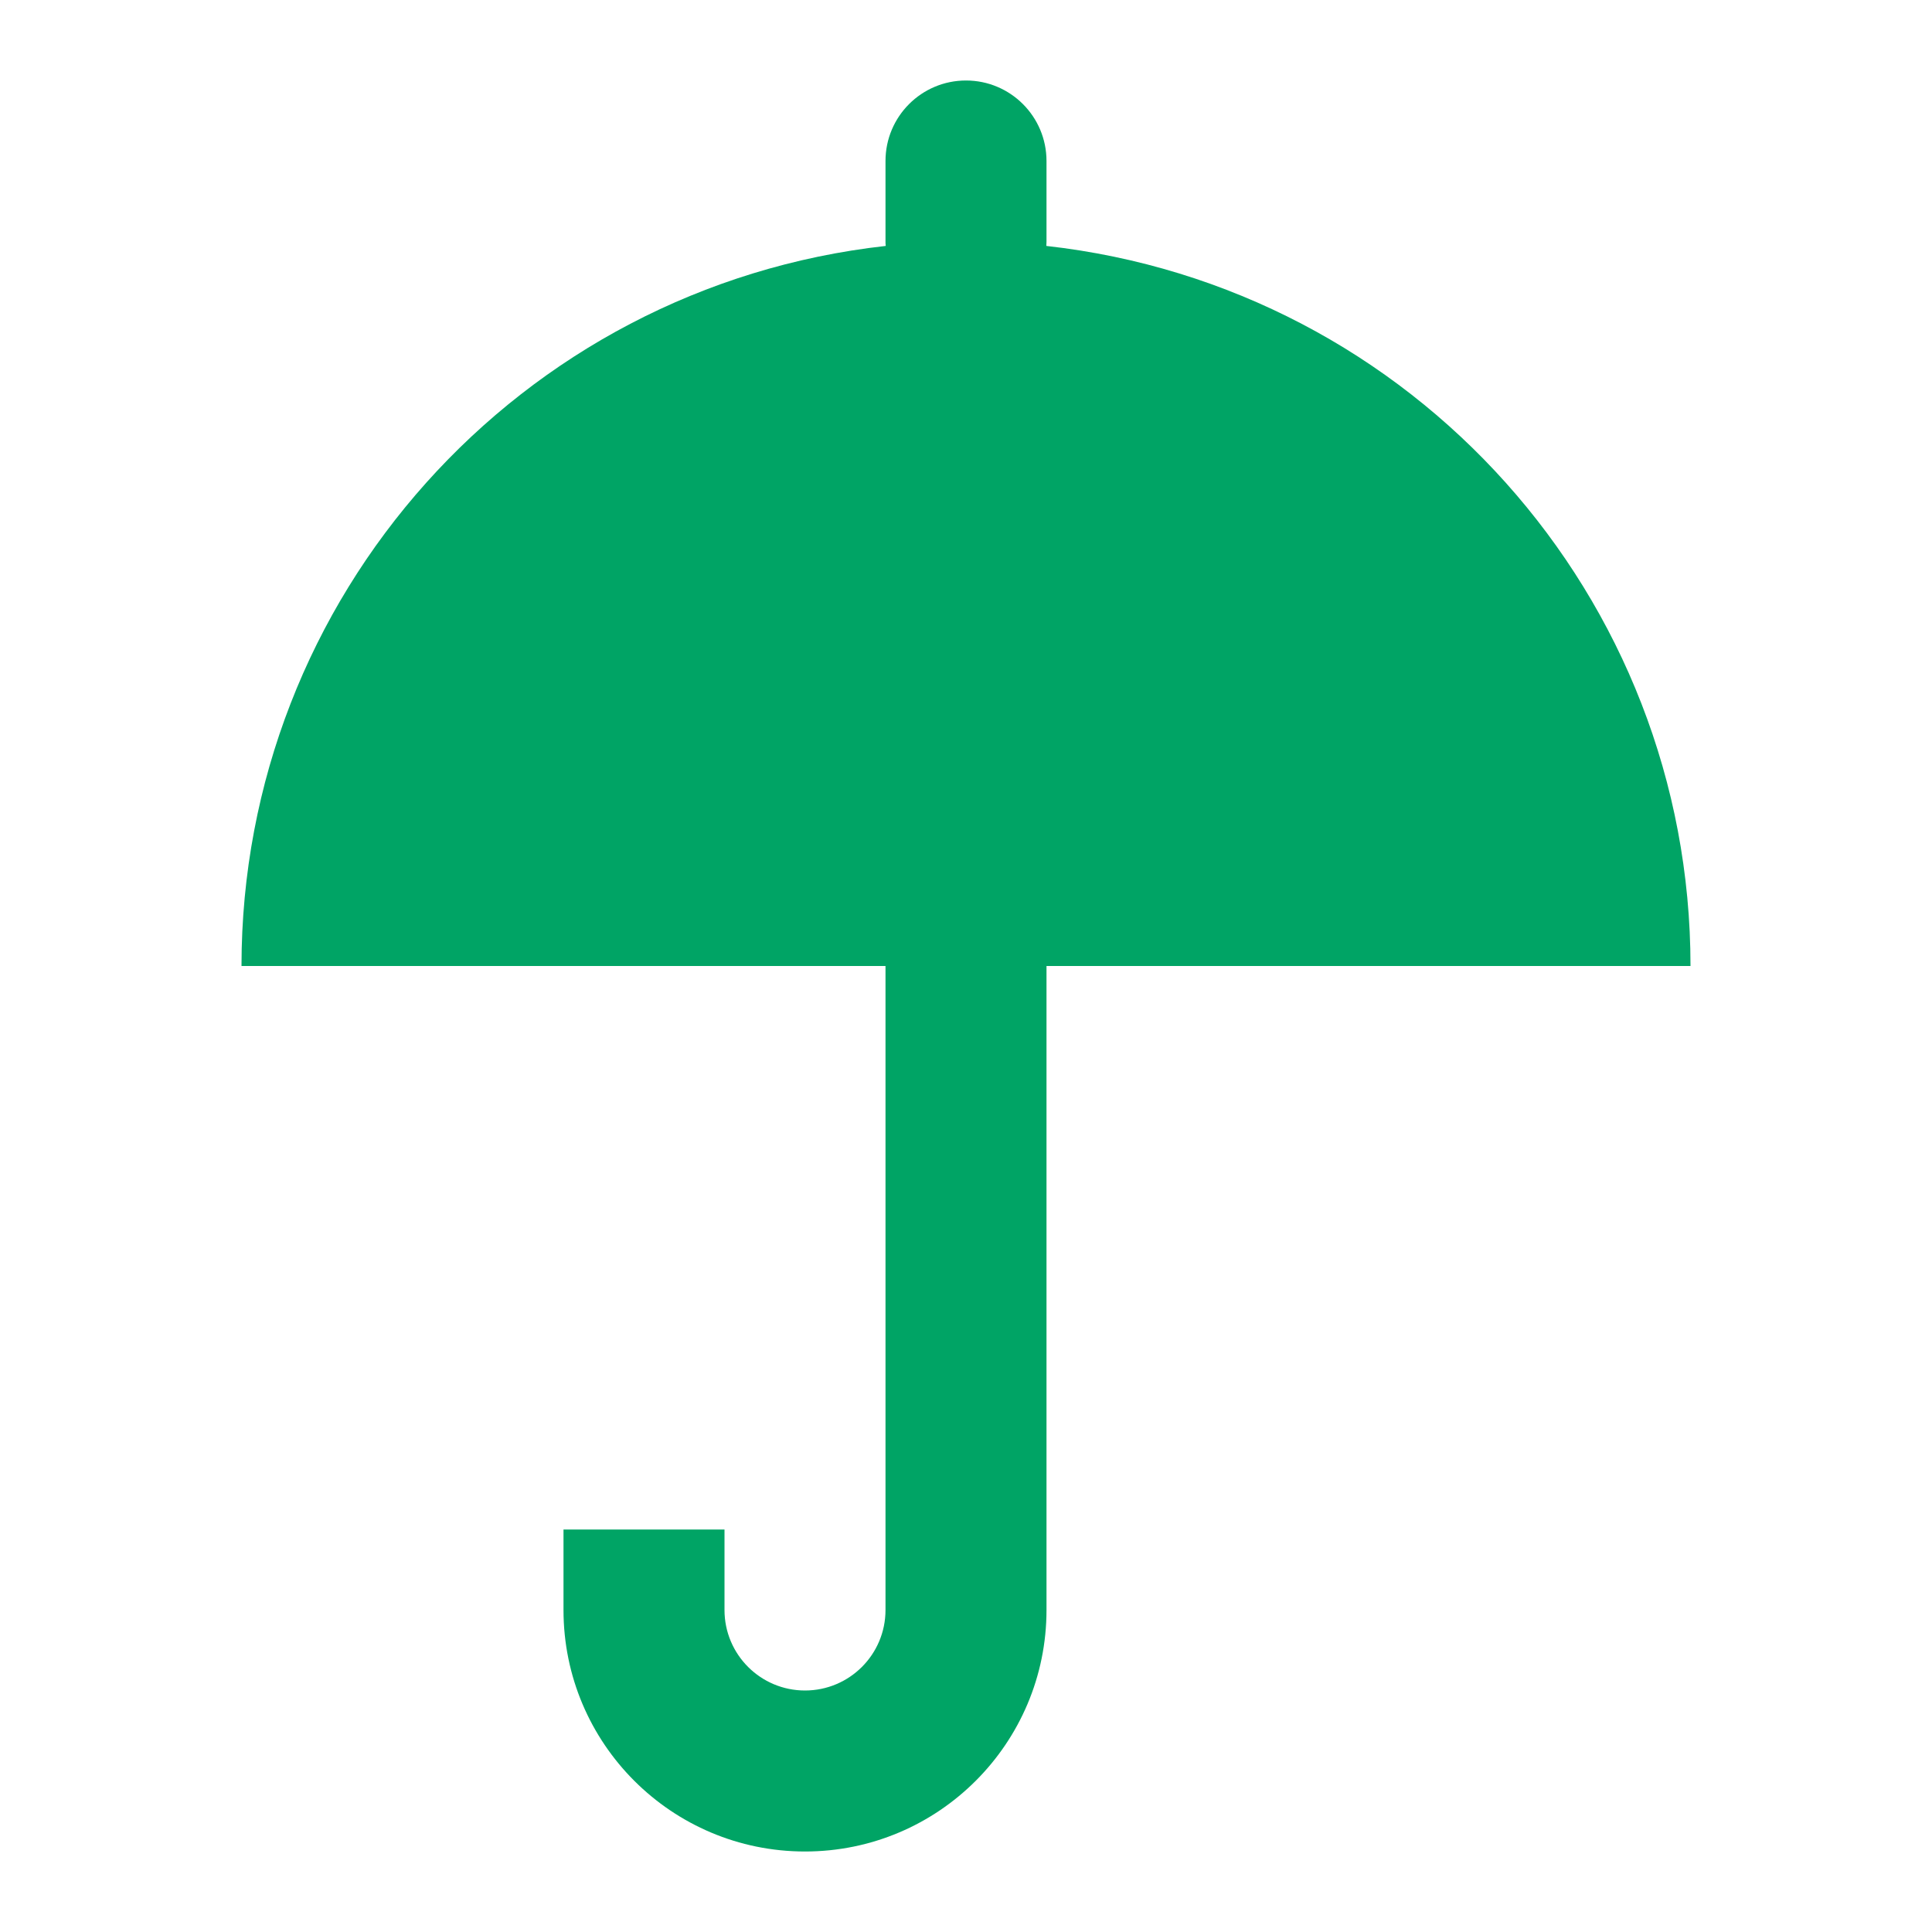
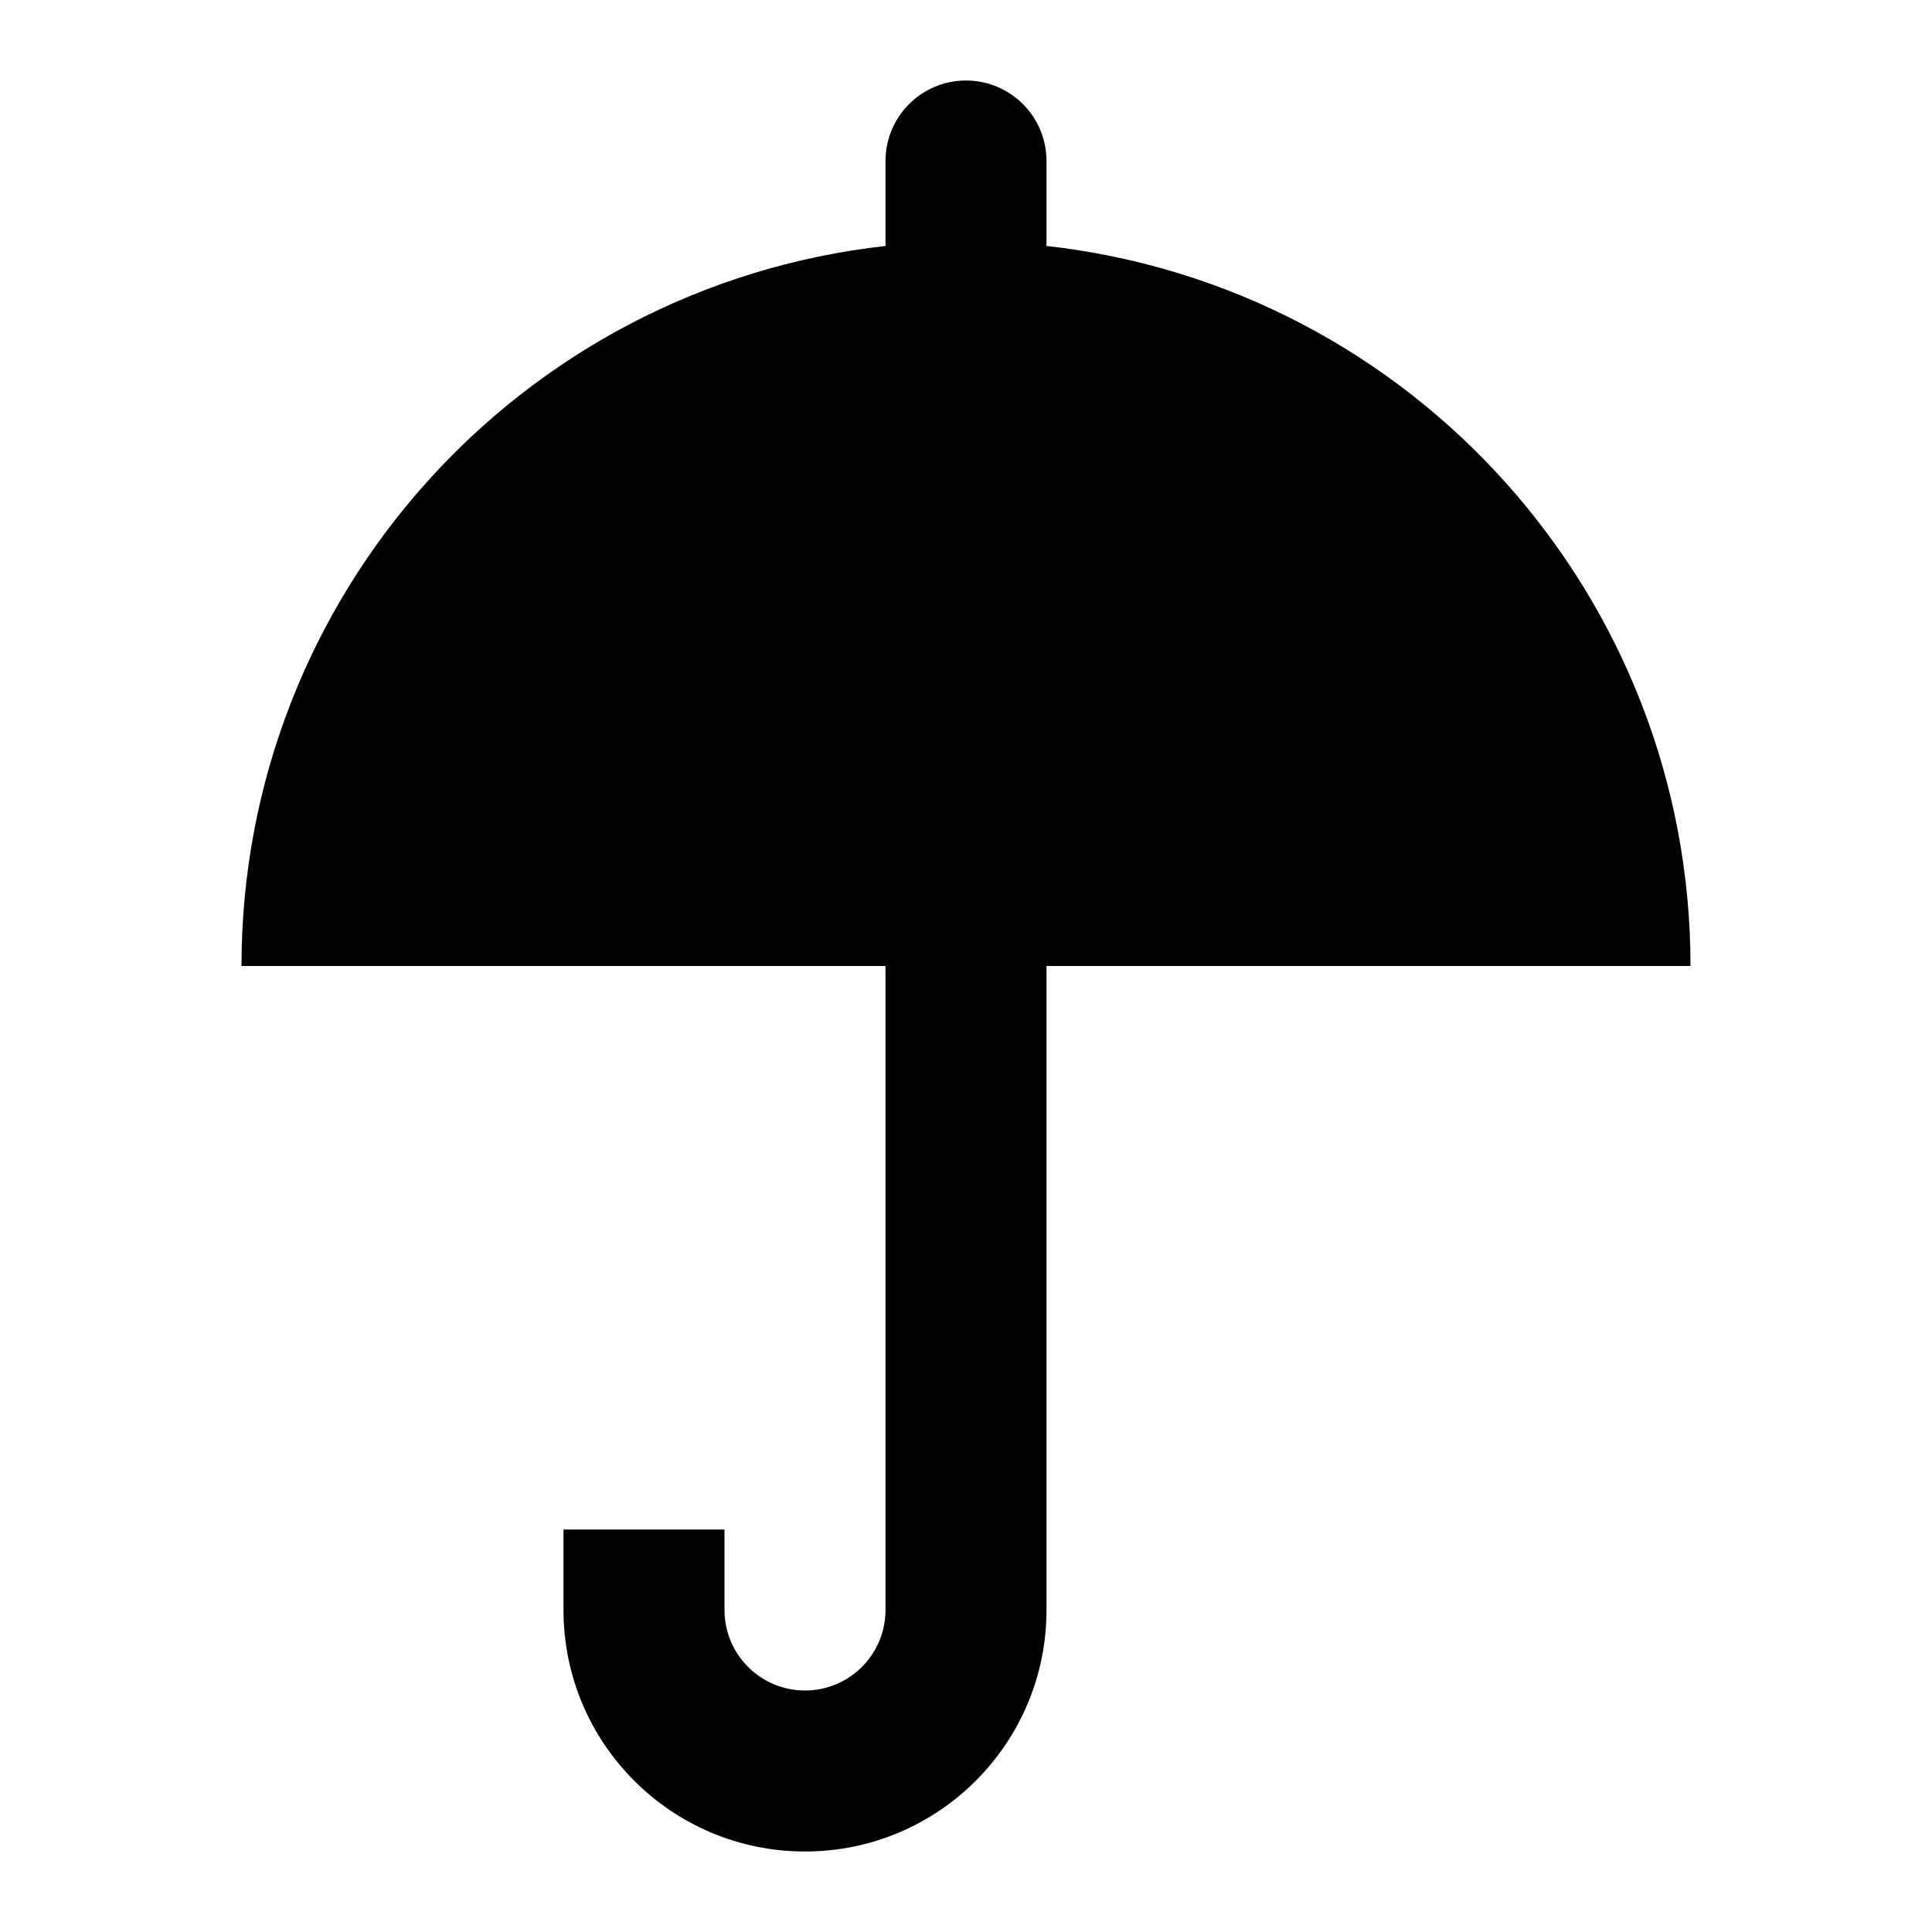
<svg xmlns="http://www.w3.org/2000/svg" width="24" height="24" viewBox="0 0 24 24">
-   <path fill="#00A465" fill-rule="evenodd" d="M12 1a1 1 0 0 1 1 1v1l-.002.055A9.001 9.001 0 0 1 21 12h-8v8a3 3 0 0 1-6 0v-1h2v1a1 1 0 0 0 2 0v-8H3a9.001 9.001 0 0 1 8.003-8.945A.348.348 0 0 1 11 3V2a1 1 0 0 1 1-1z" />
+   <path fill-rule="evenodd" d="M12 1a1 1 0 0 1 1 1v1l-.002.055A9.001 9.001 0 0 1 21 12h-8v8a3 3 0 0 1-6 0v-1h2v1a1 1 0 0 0 2 0v-8H3a9.001 9.001 0 0 1 8.003-8.945A.348.348 0 0 1 11 3V2a1 1 0 0 1 1-1z" />
+   <path d="M0 0h24v24H0z" fill="none" />
</svg>
